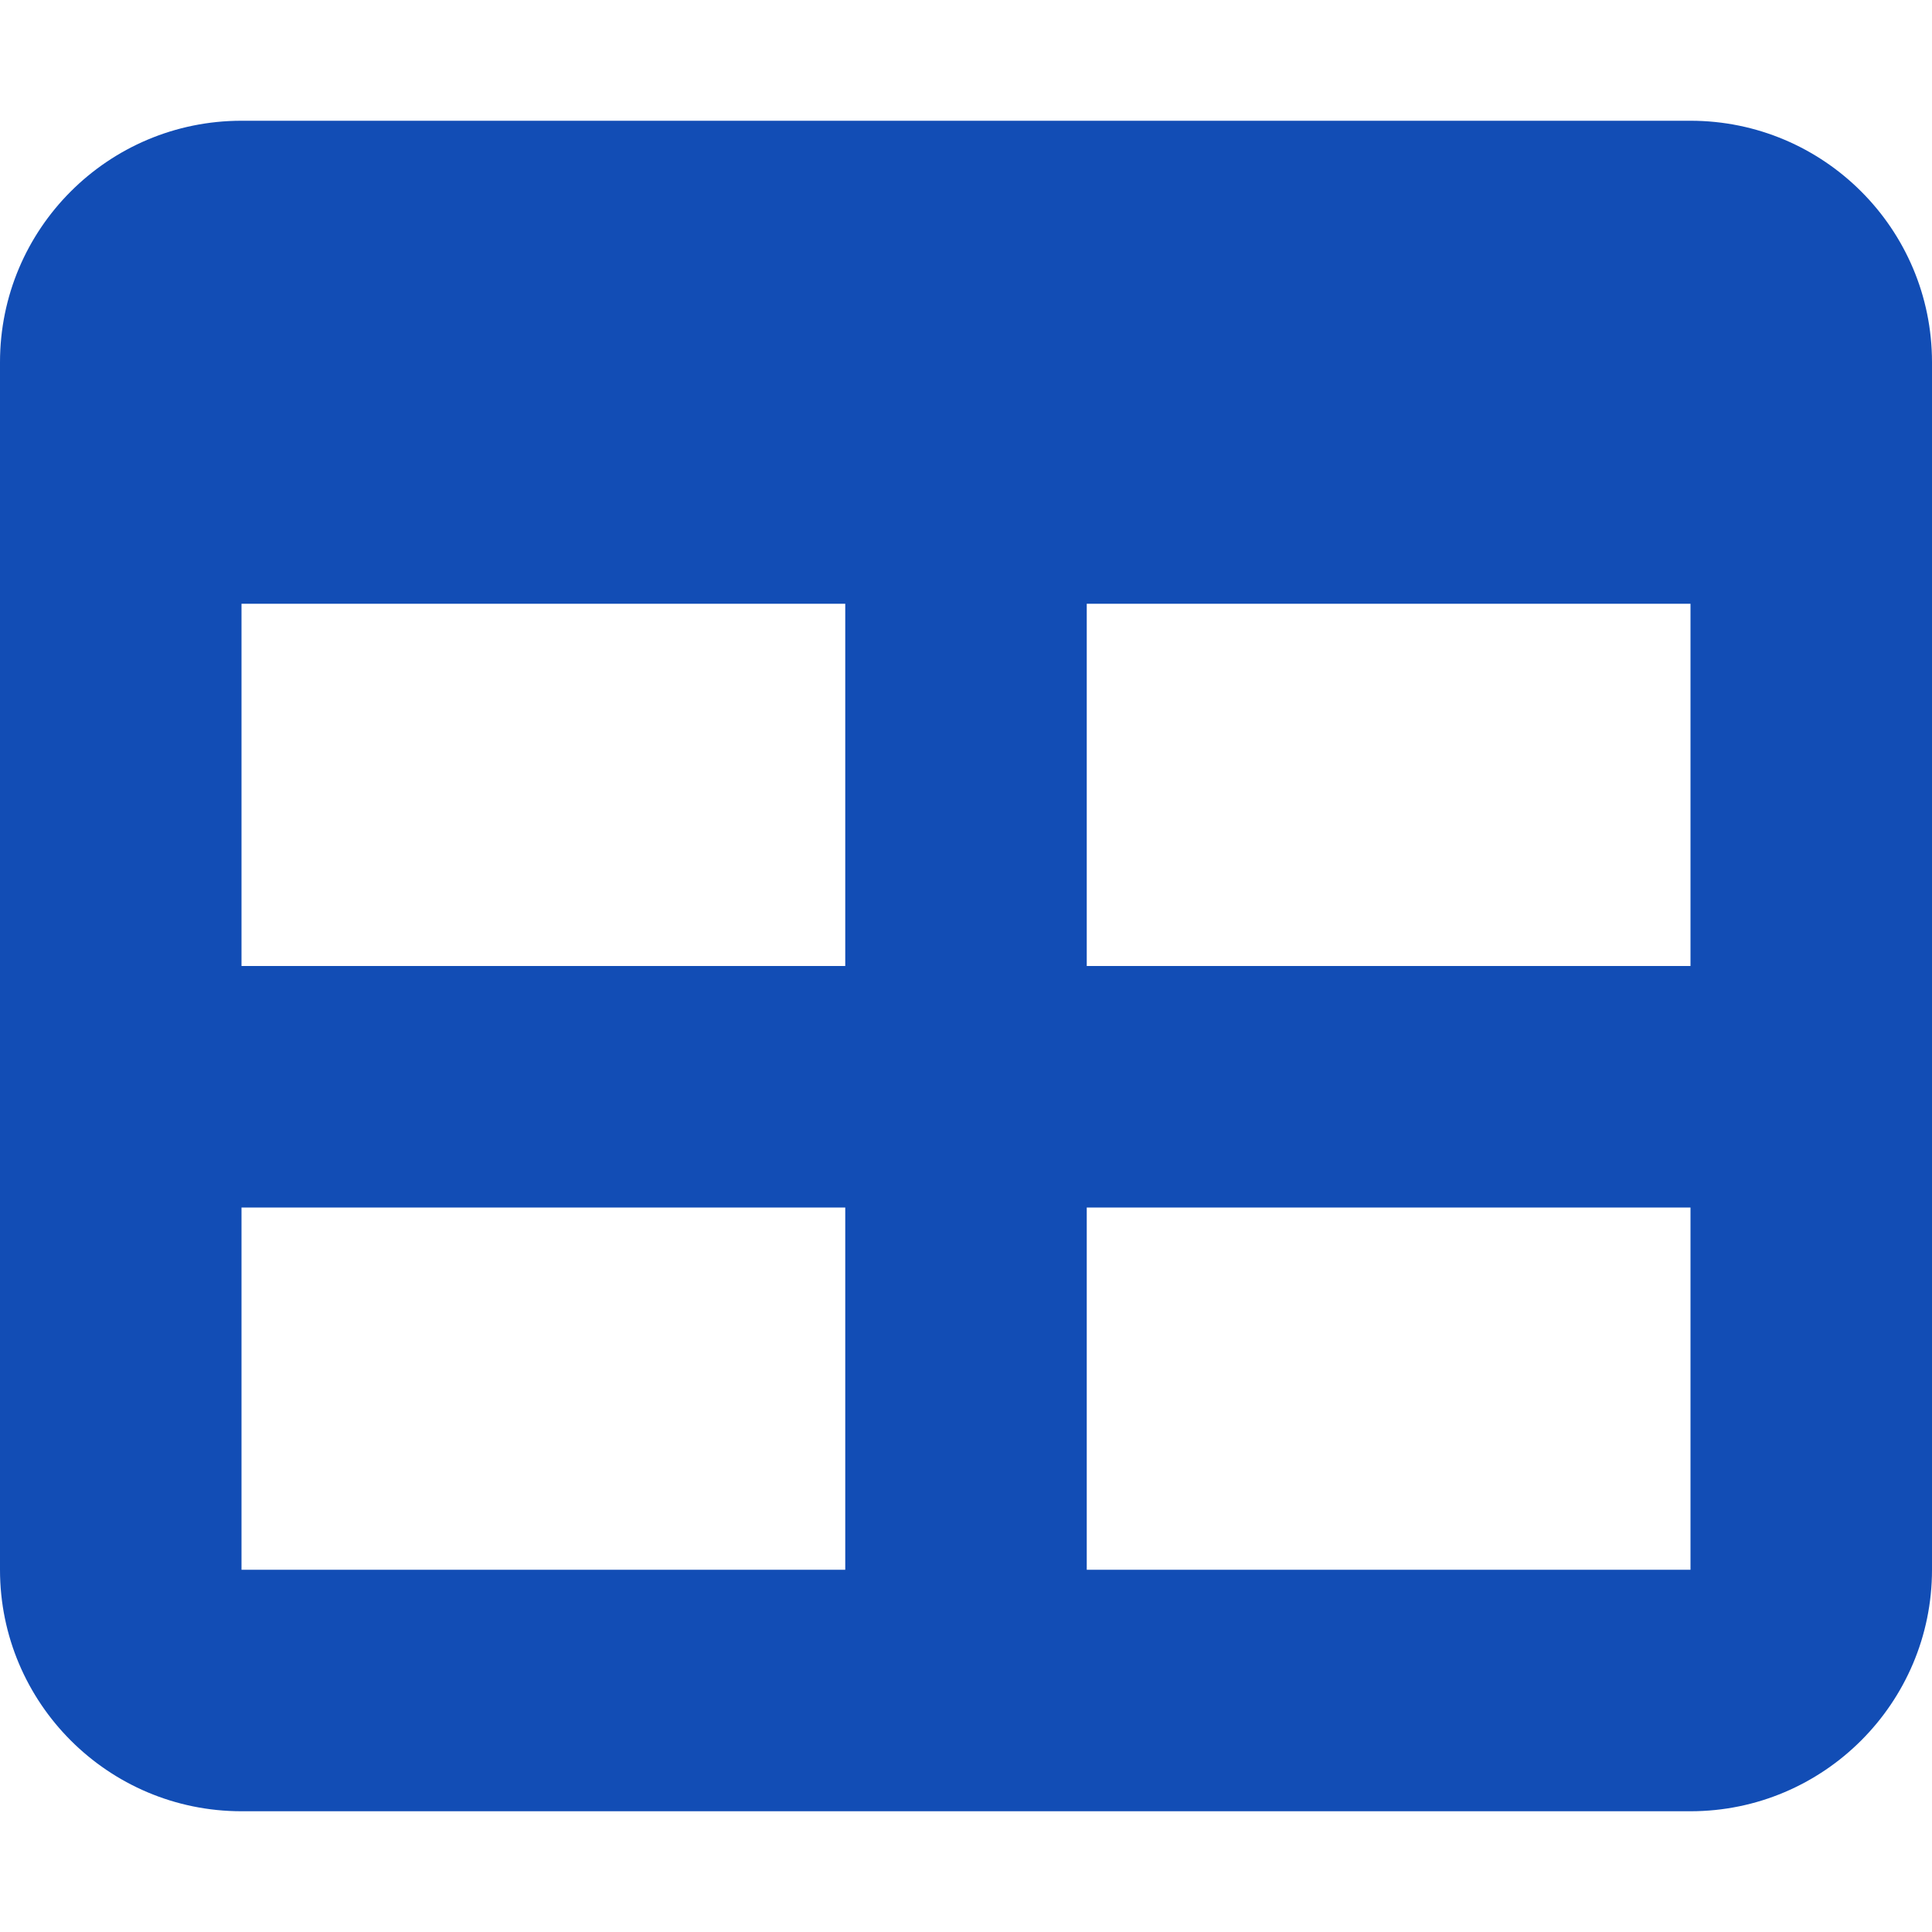
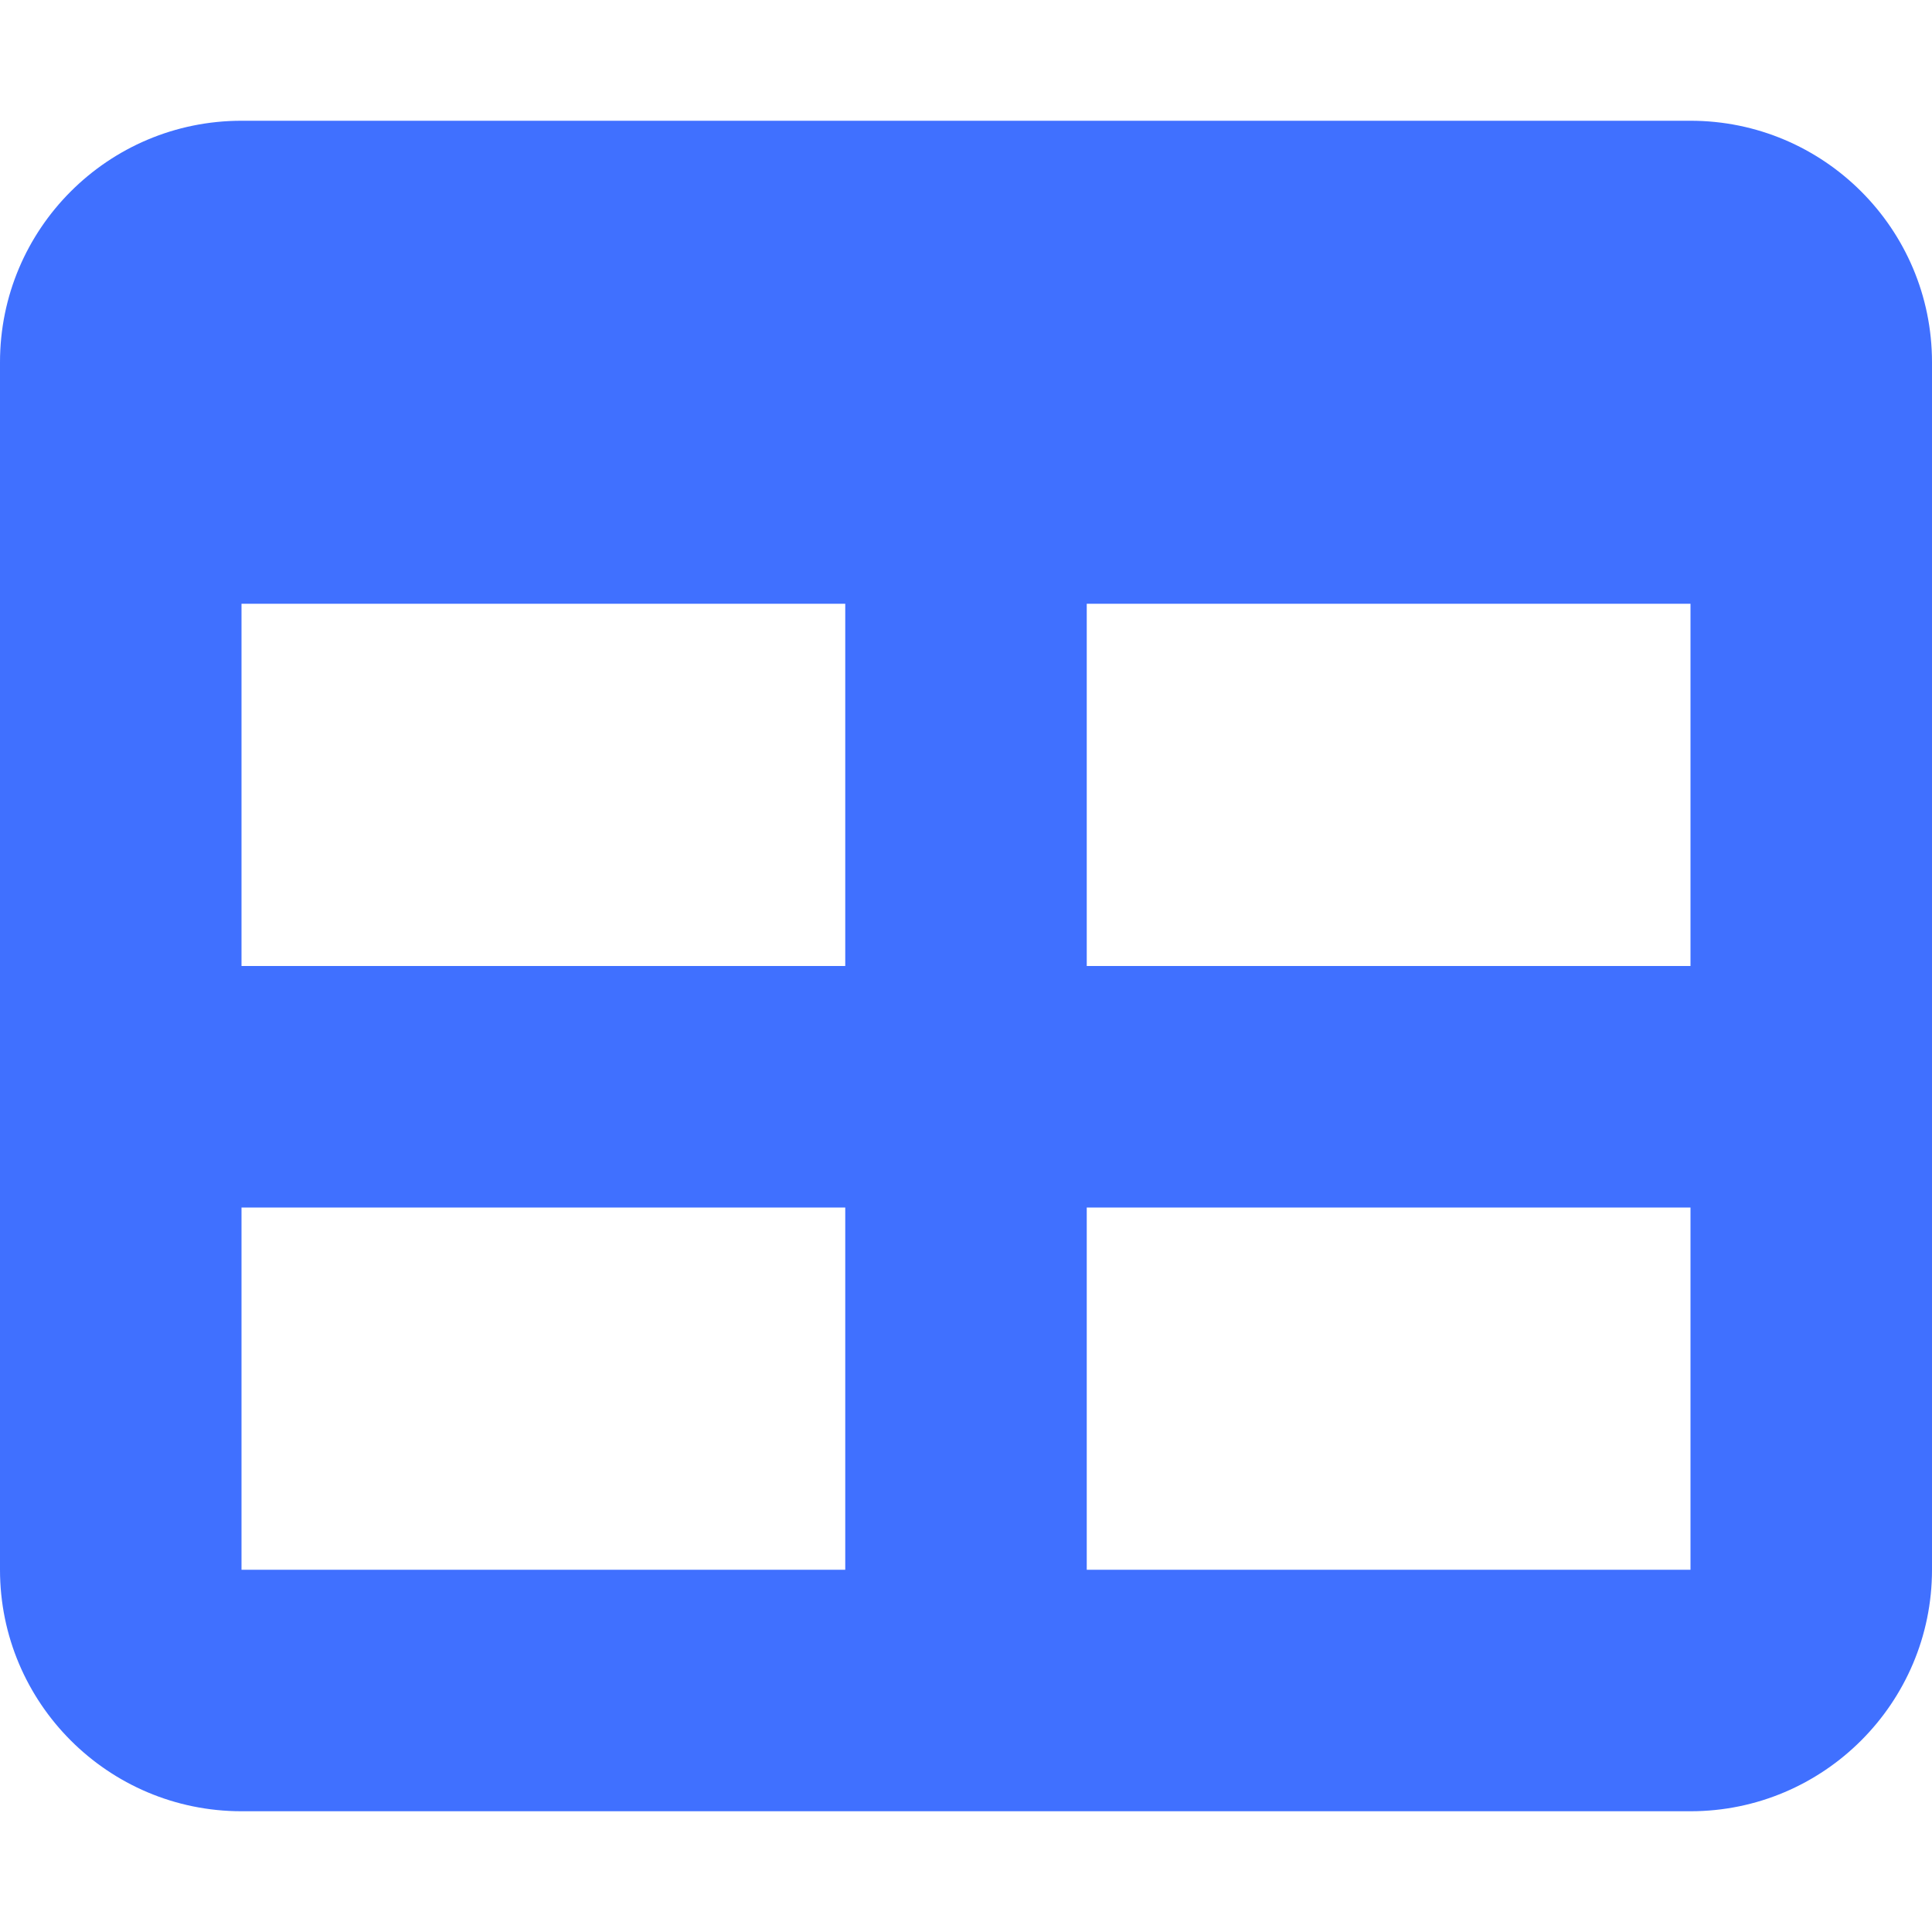
<svg xmlns="http://www.w3.org/2000/svg" viewBox="0 0 512 512" version="1.1" id="svg4">
  <defs id="defs8" />
-   <path d="M448 32C483.3 32 512 60.65 512 96V416C512 451.3 483.3 480 448 480H64C28.65 480 0 451.3 0 416V96C0 60.65 28.65 32 64 32H448zM224 256V160H64V256H224zM64 320V416H224V320H64zM288 416H448V320H288V416zM448 256V160H288V256H448z" id="path2" style="fill:#124db5;fill-opacity:1" />
+   <path d="M448 32C483.3 32 512 60.65 512 96V416C512 451.3 483.3 480 448 480H64C28.65 480 0 451.3 0 416V96C0 60.65 28.65 32 64 32H448zM224 256V160H64V256H224zM64 320V416H224V320H64zM288 416H448V320H288V416zM448 256V160H288V256H448z" id="path2" style="fill:#4070ff;fill-opacity:1" />
</svg>
